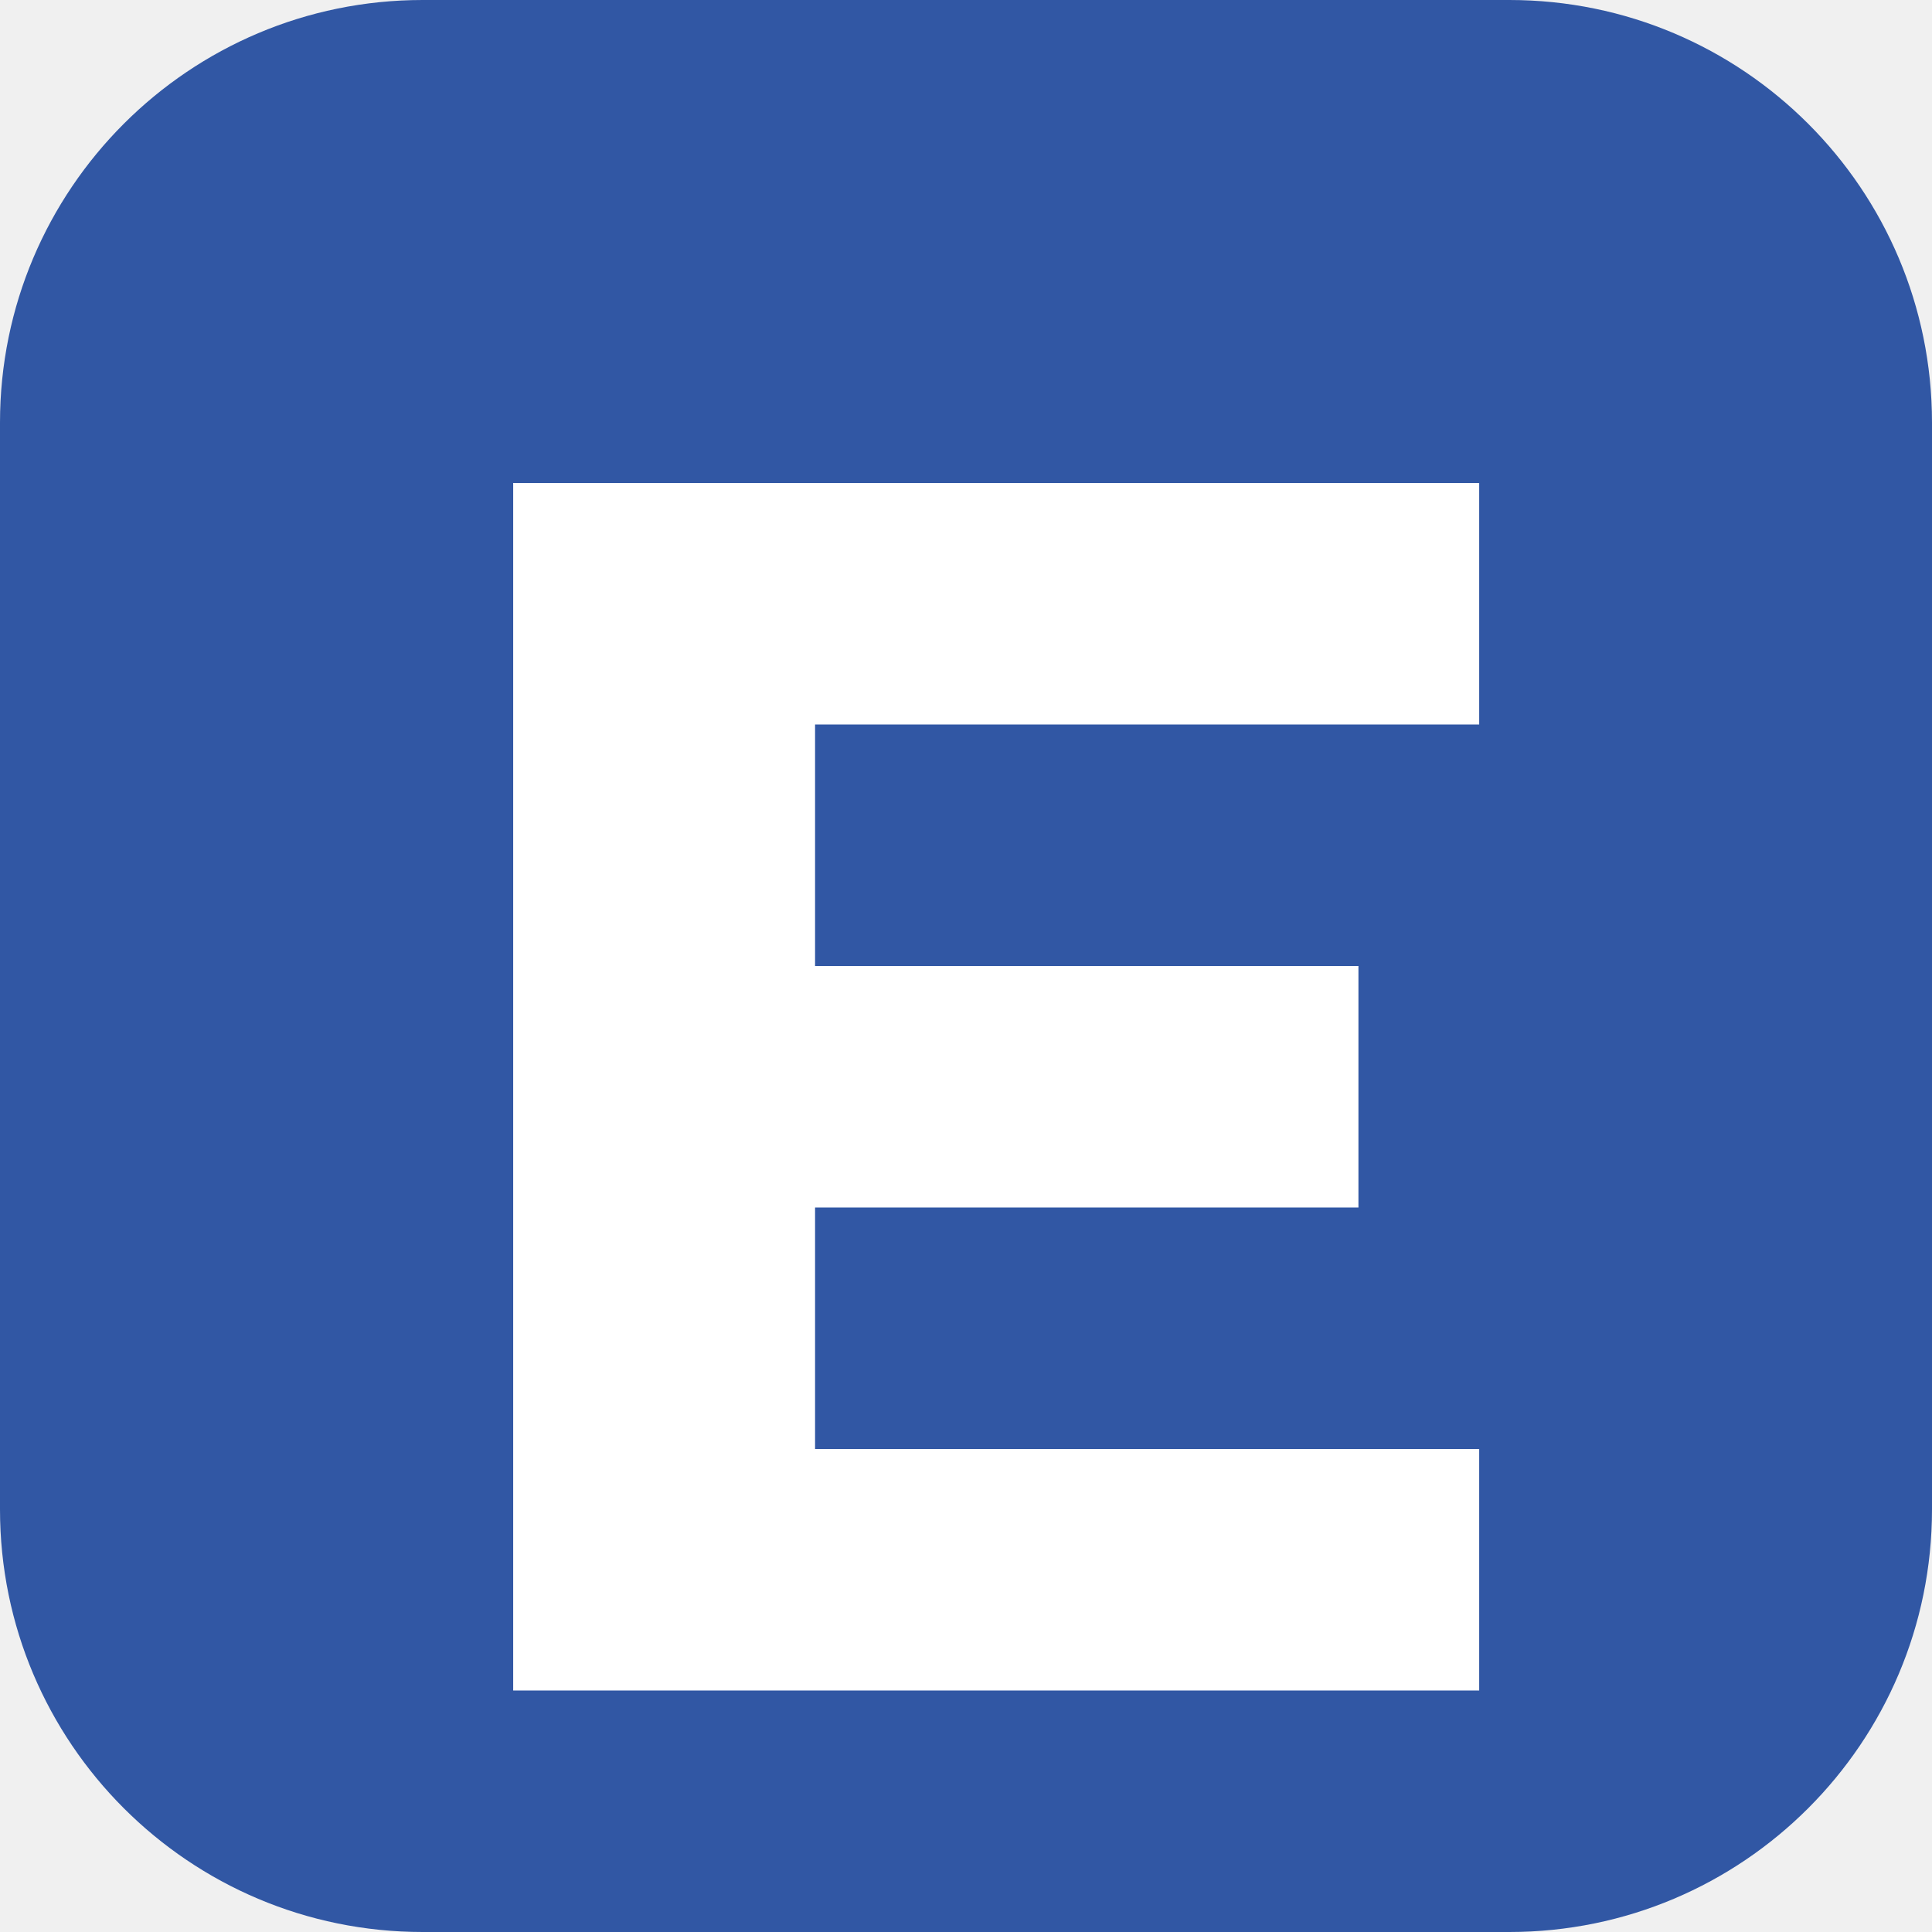
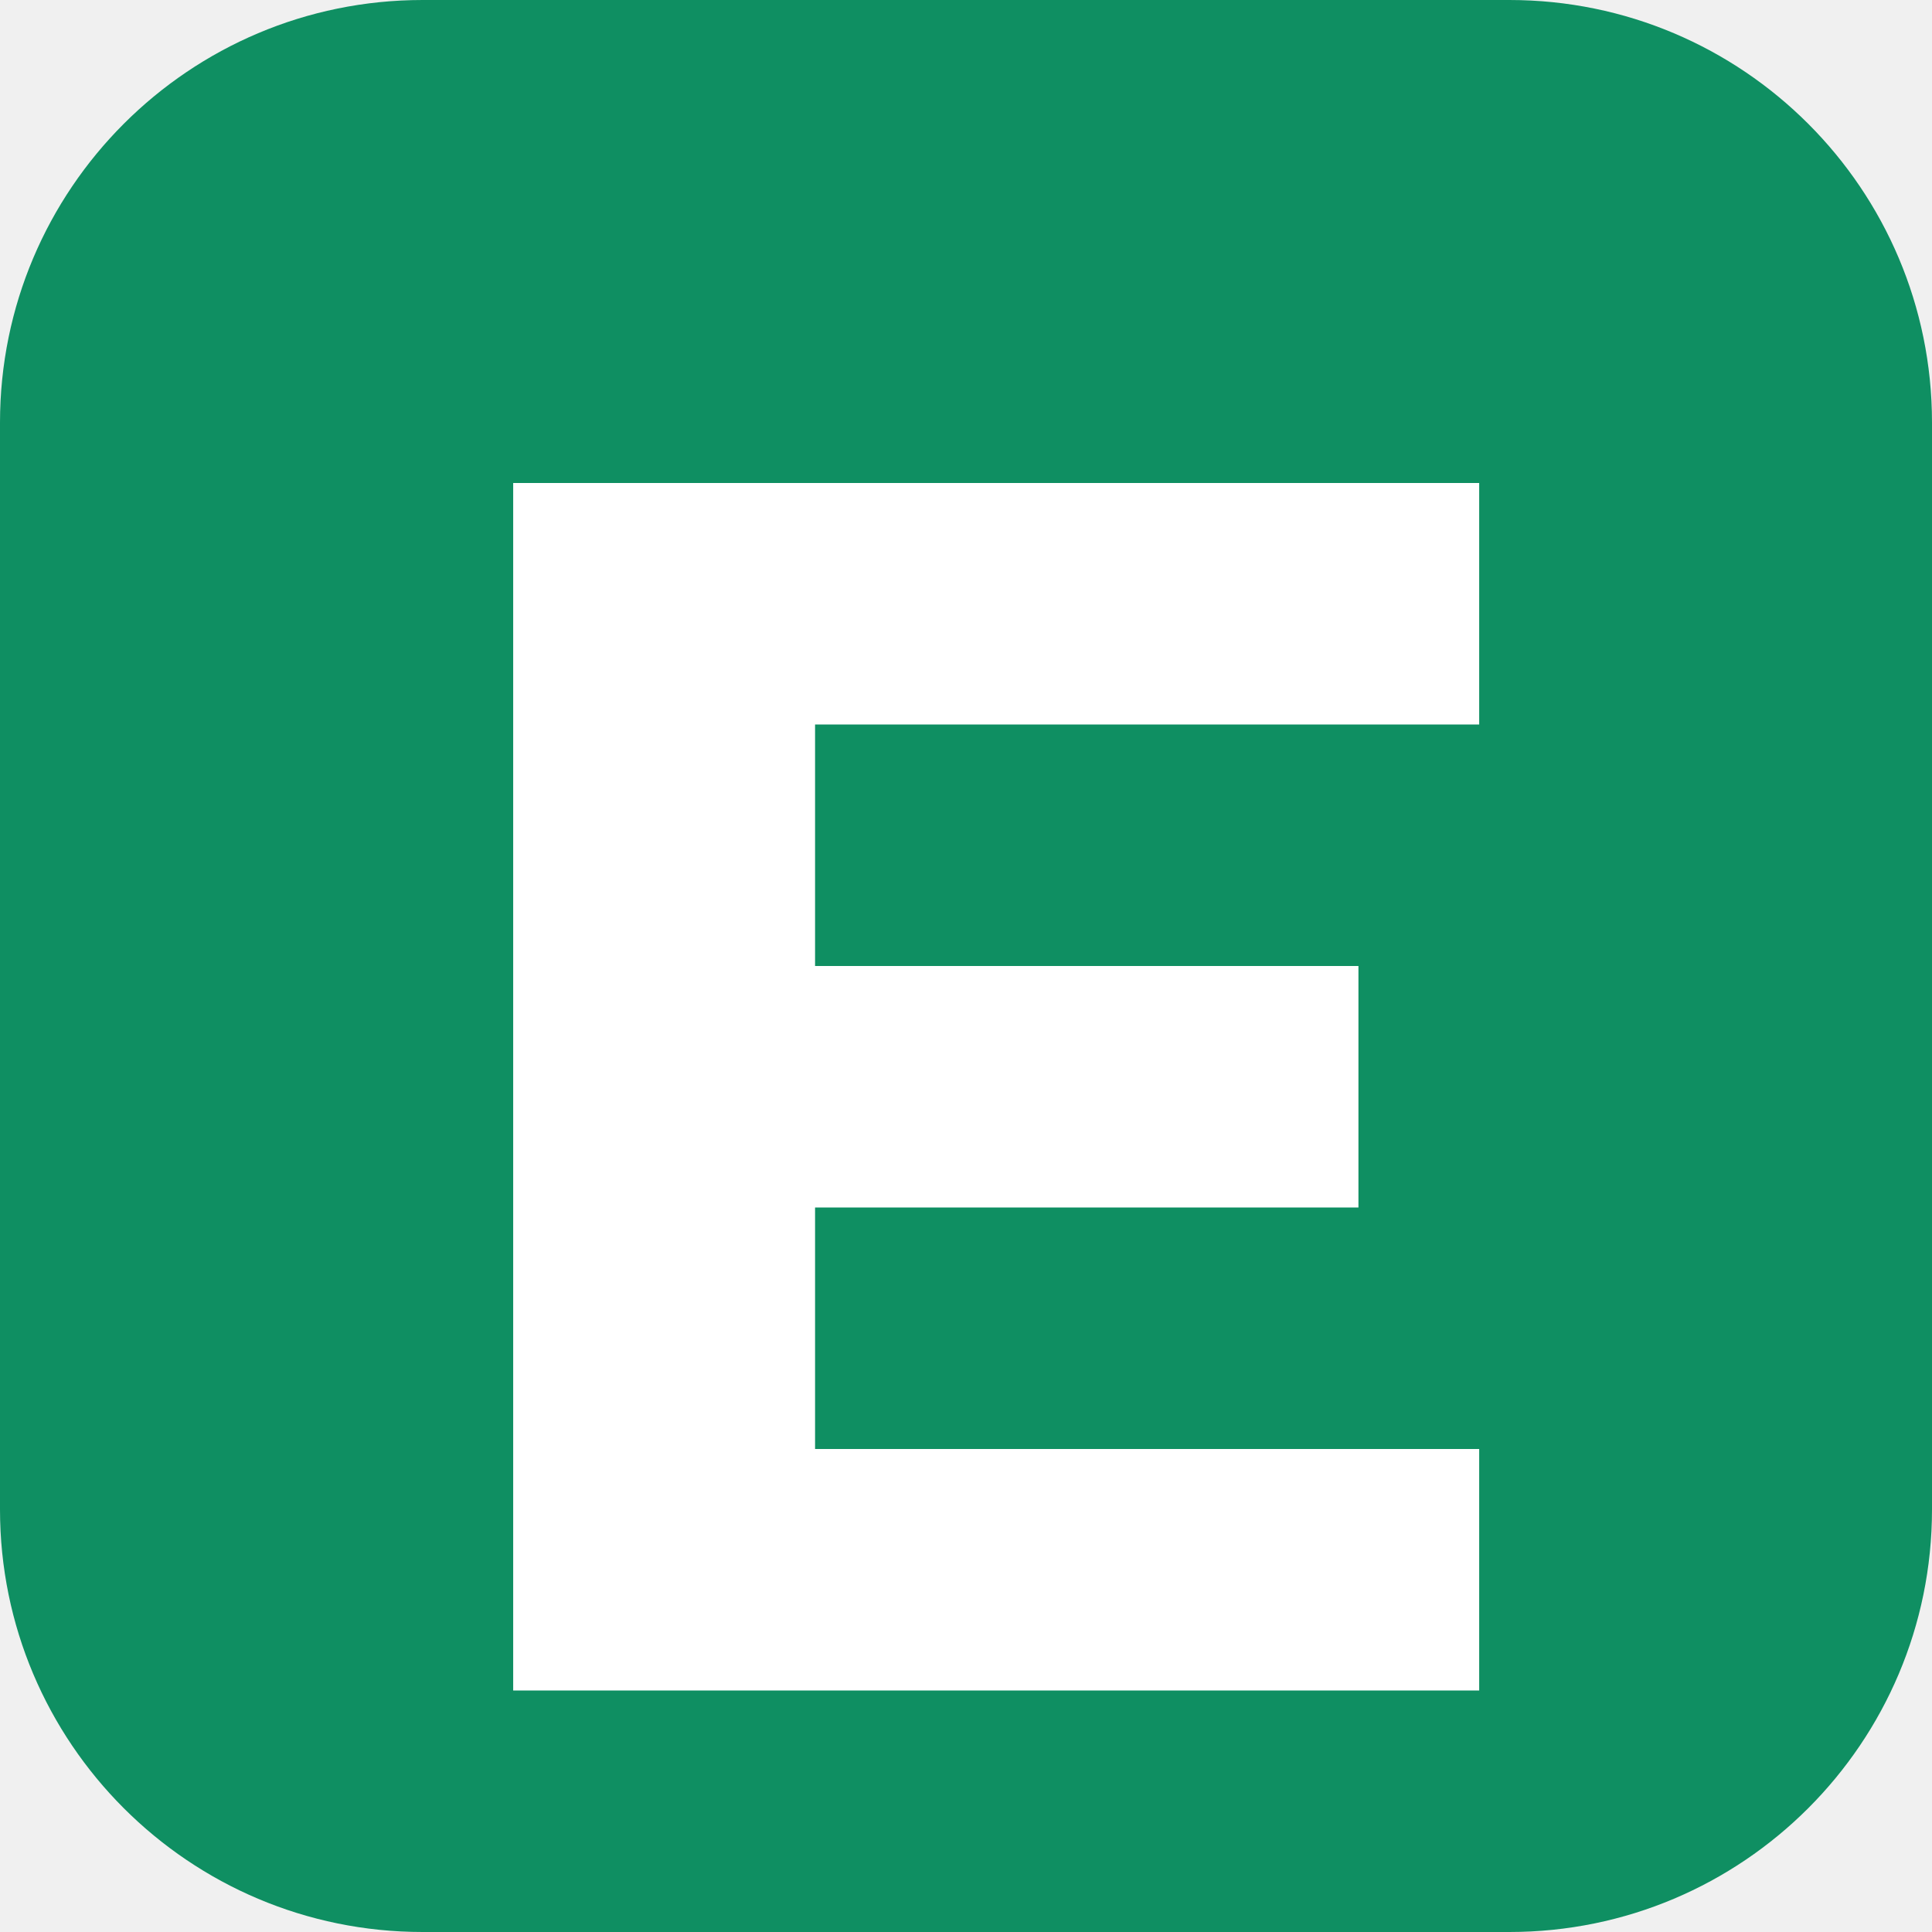
<svg xmlns="http://www.w3.org/2000/svg" viewBox="0 0 64 64" role="img" aria-labelledby="title">
-   <rect width="64" height="64" rx="14" fill="#3157a4" />
+   <rect width="64" height="64" rx="14" fill="#0f8f62" />
  <path d="M17 16h32v8H27v8h18v8H27v8h22v8H17z" fill="#fff" />
</svg>
